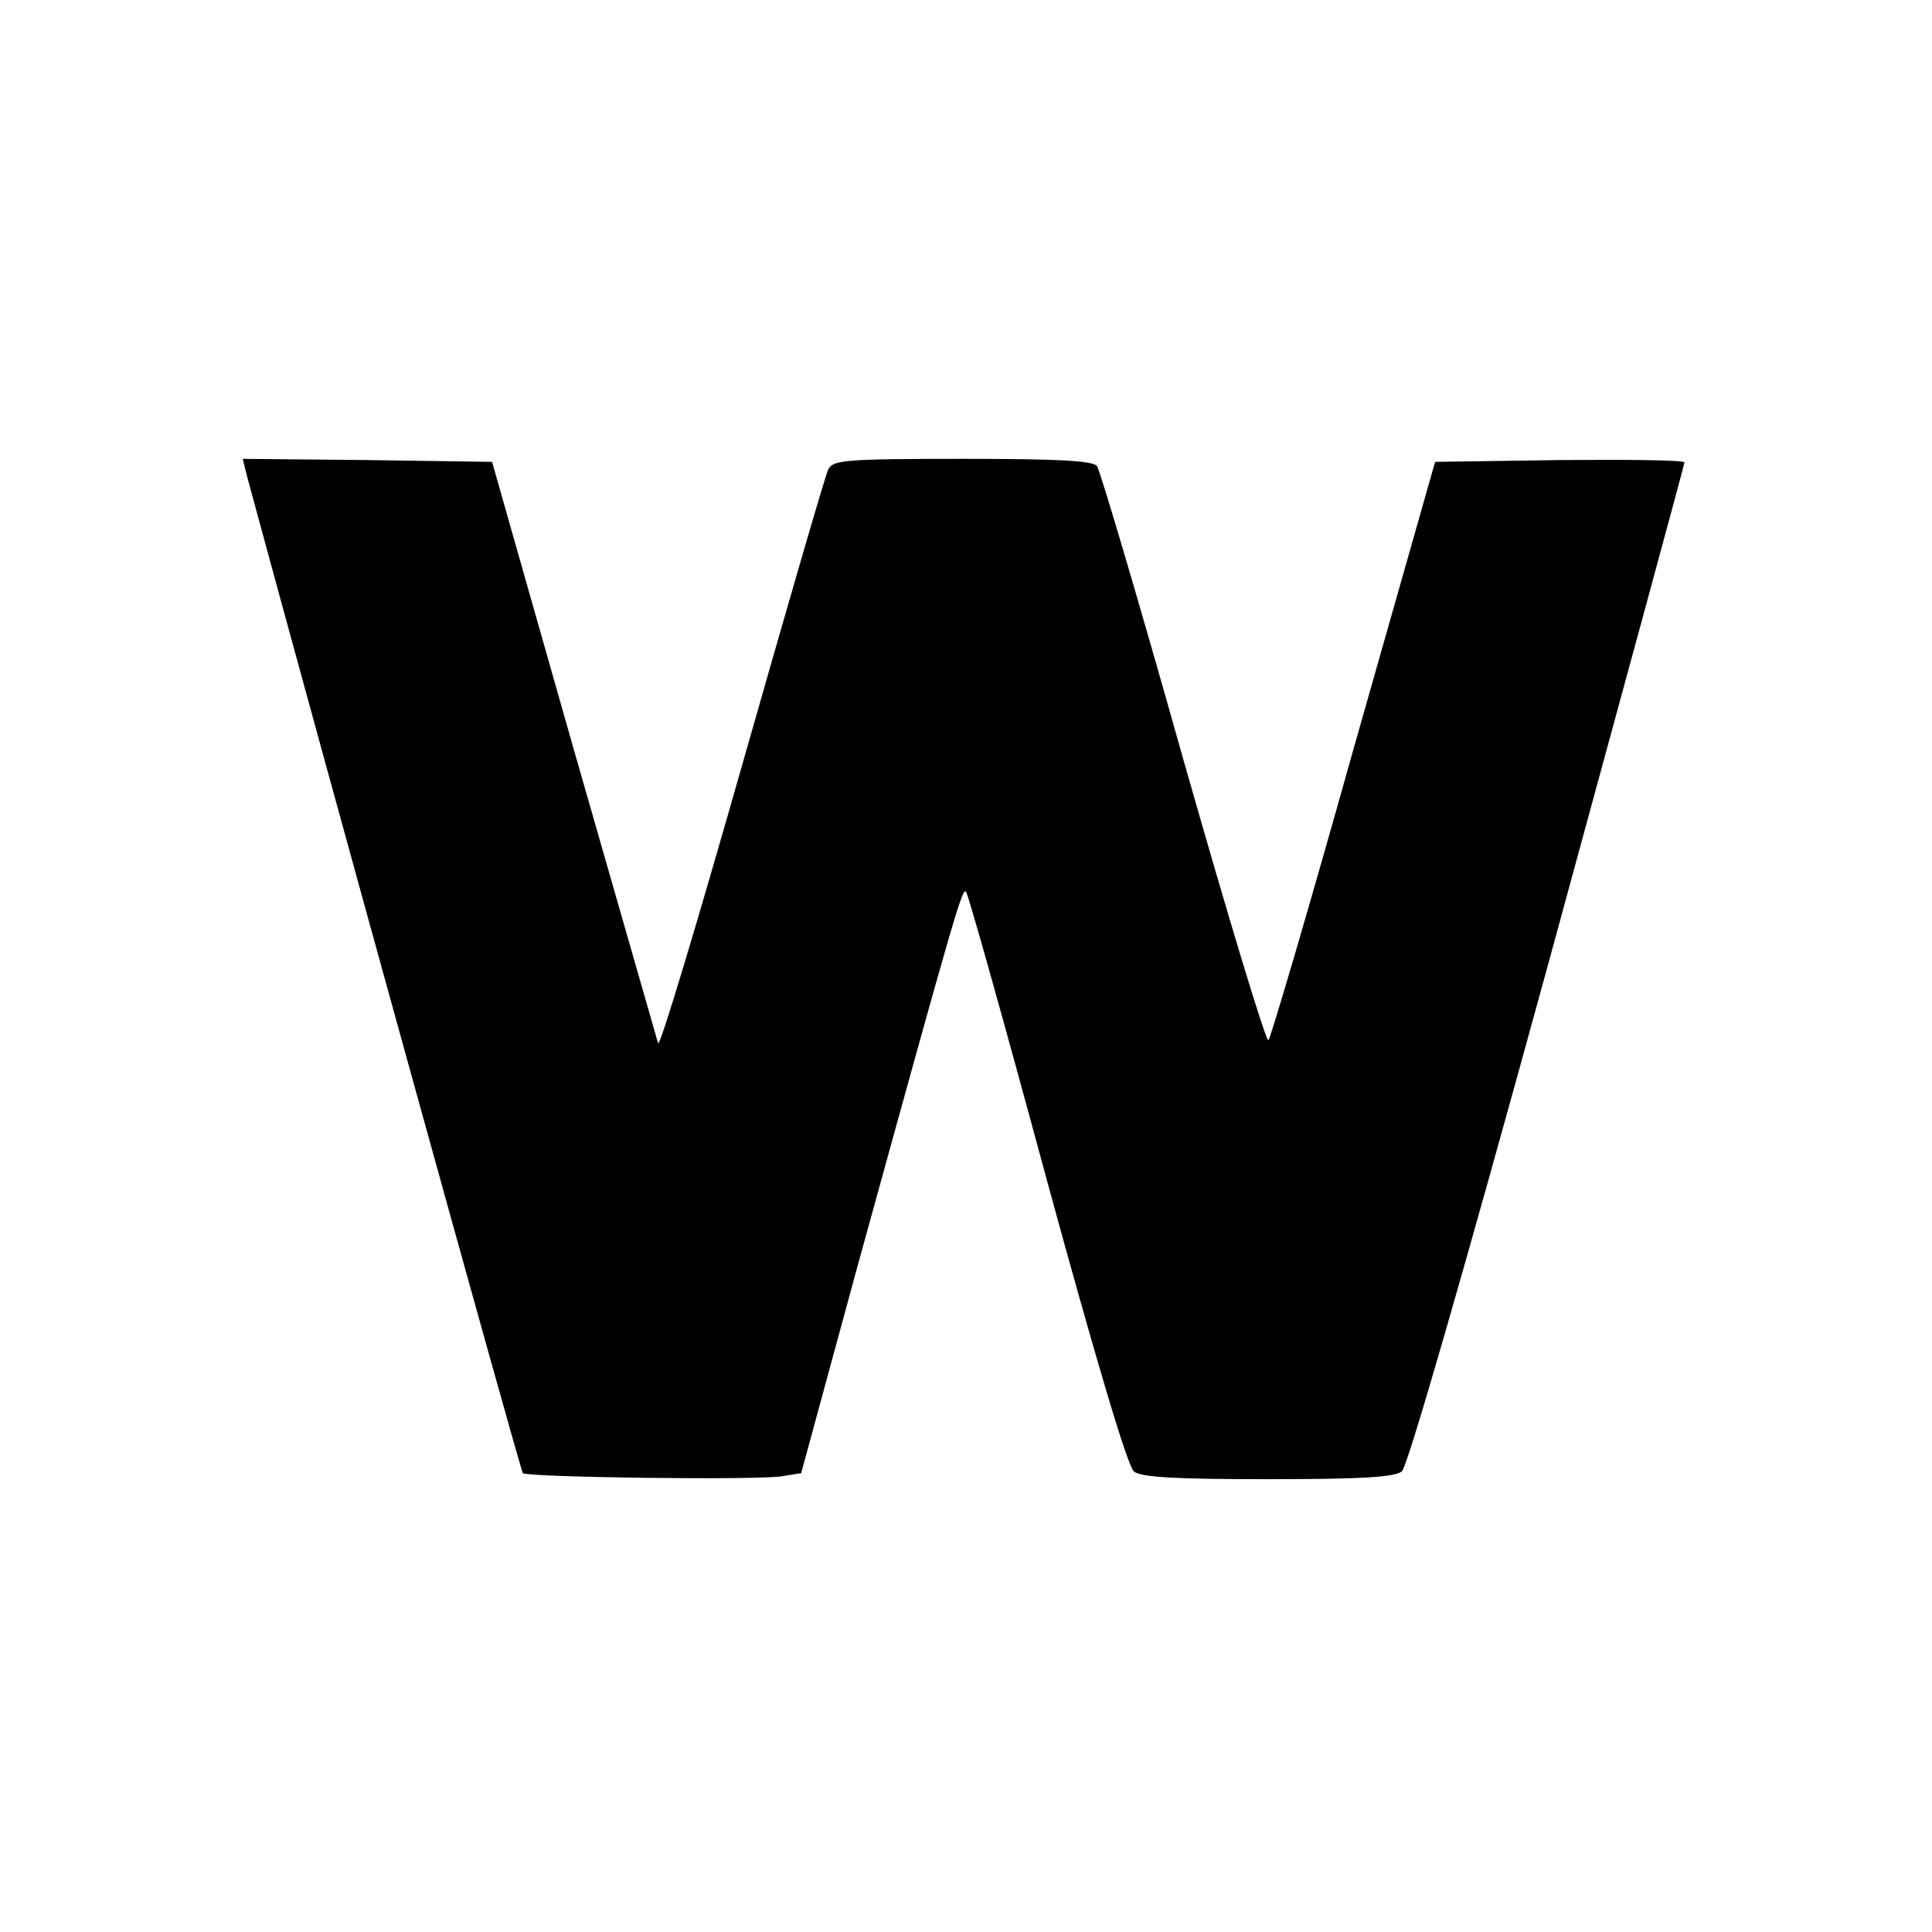
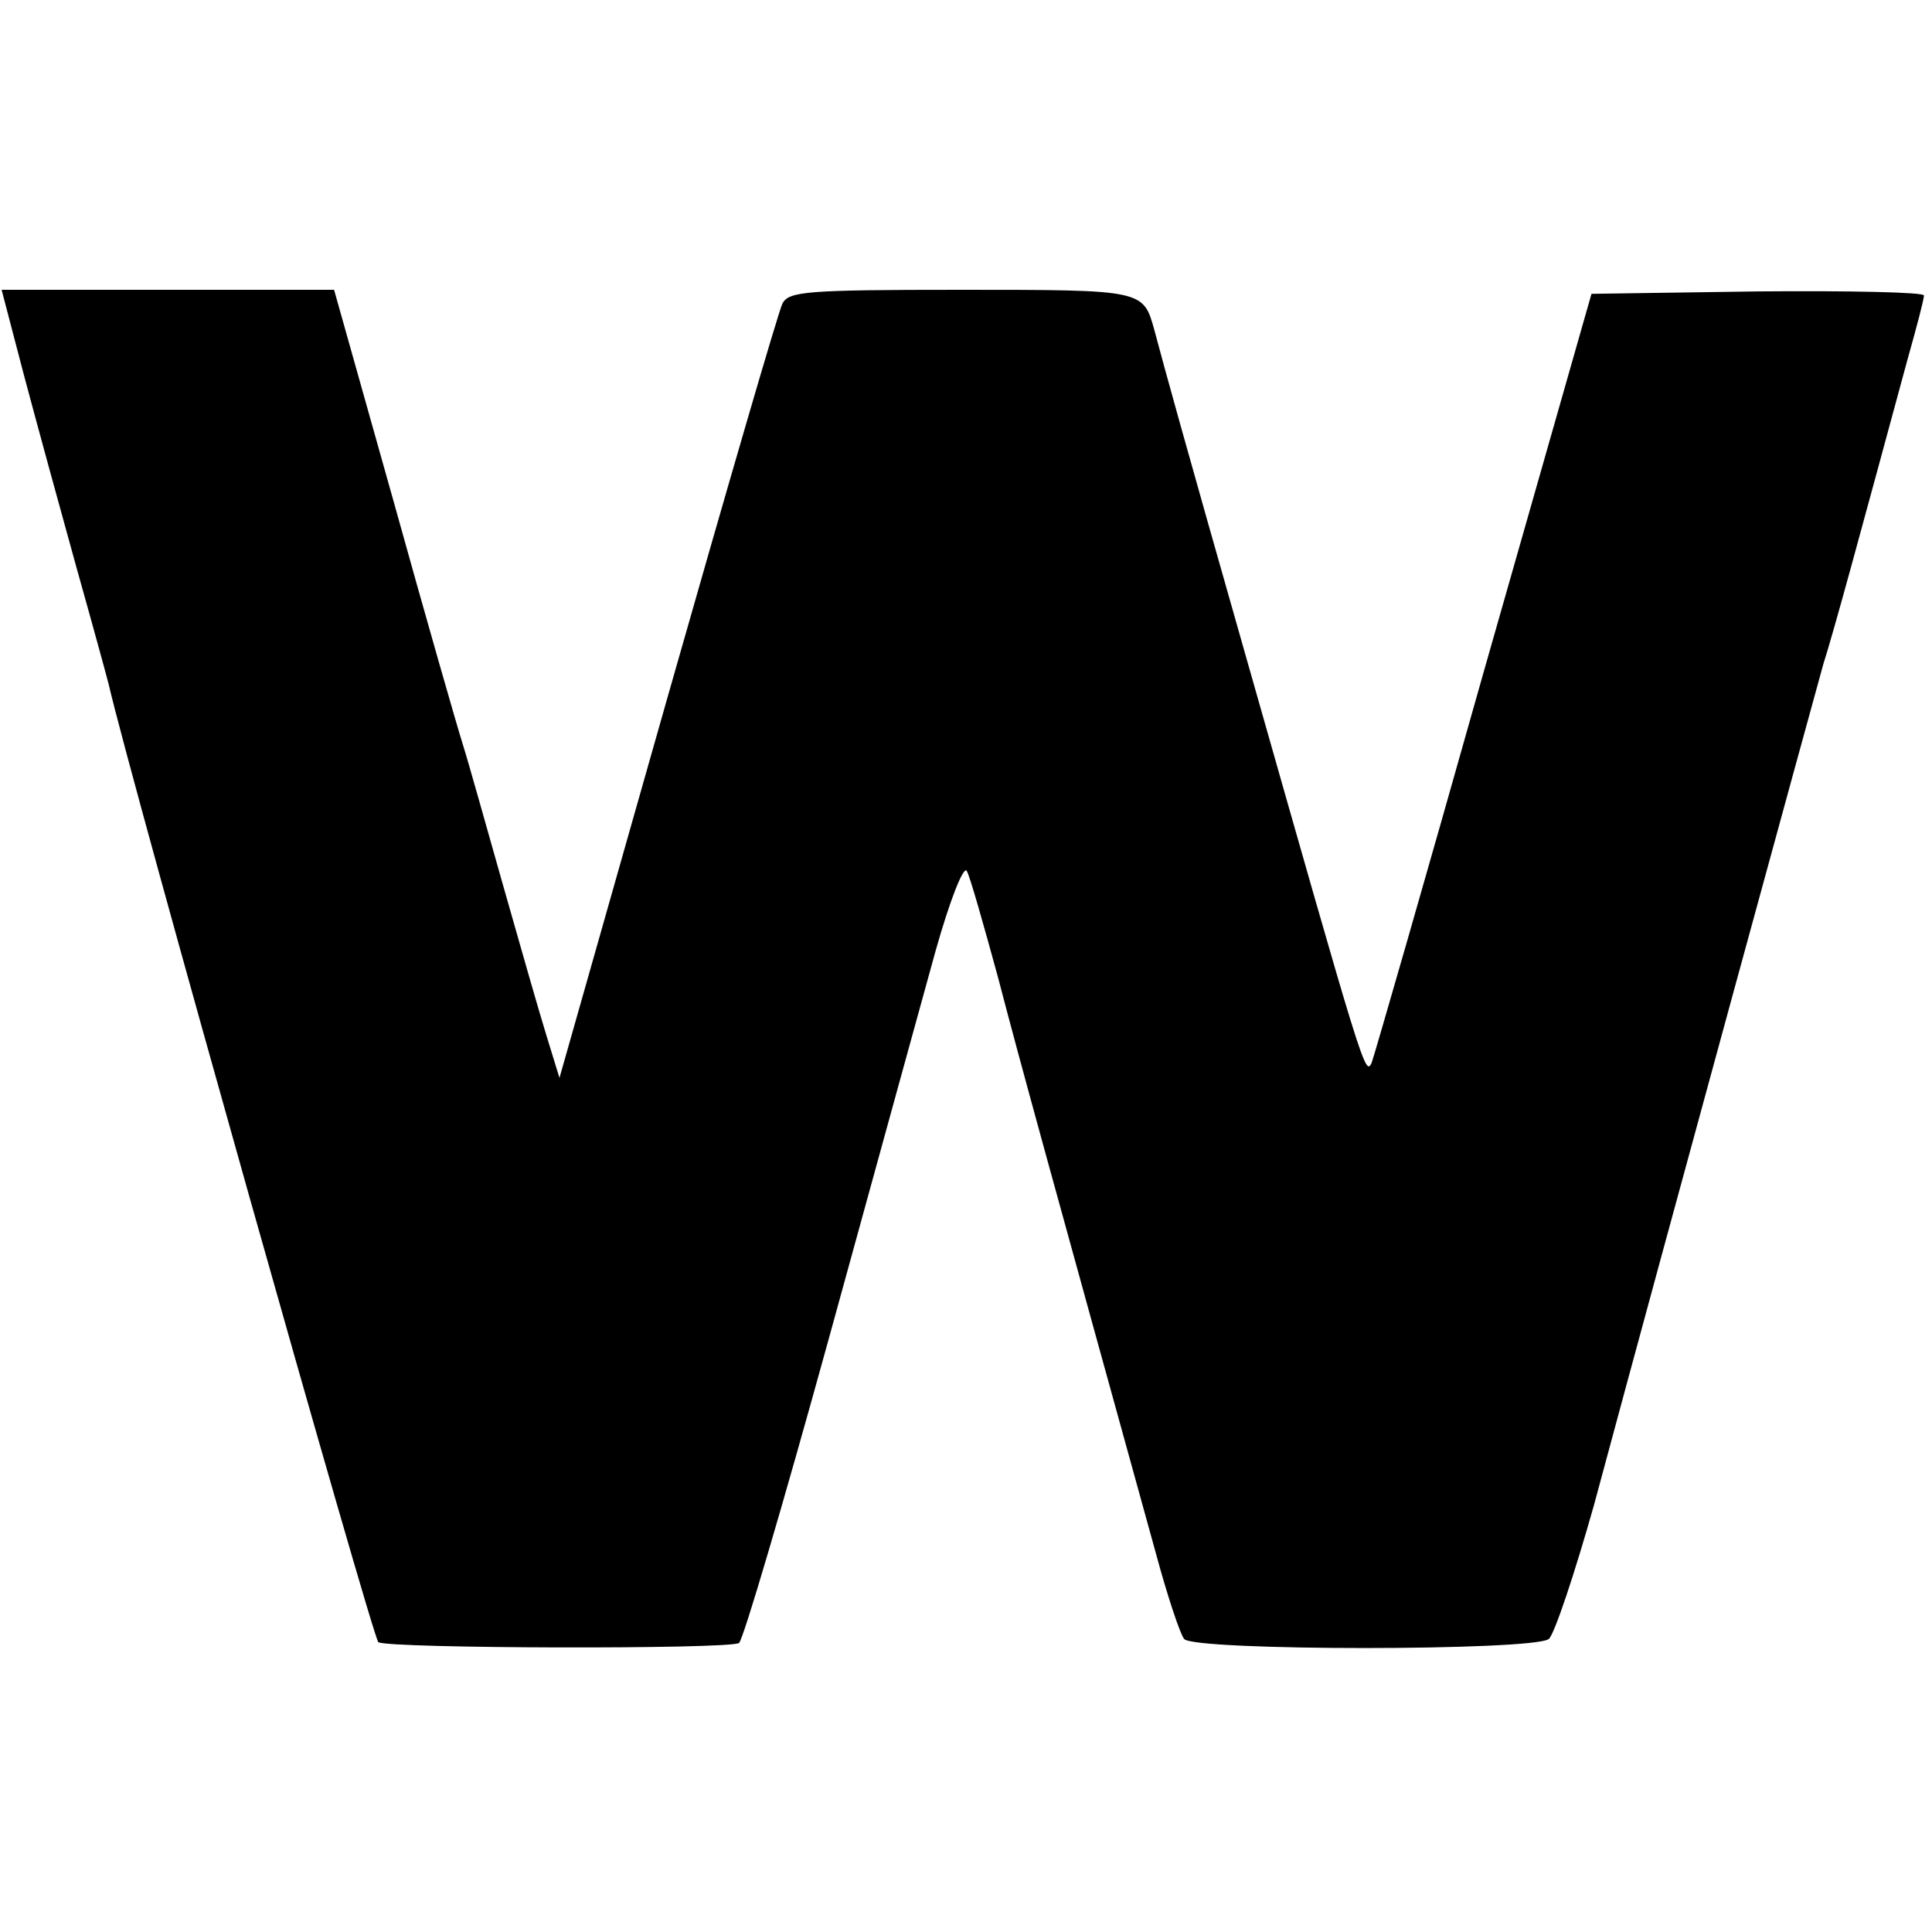
- <svg xmlns="http://www.w3.org/2000/svg" version="1.0" width="320pt" height="320pt" viewBox="0 0 320 320" preserveAspectRatio="xMidYMid meet">
-   <g transform="translate(0,320) scale(0.1,-0.1)" fill="#000000" stroke="none">
-     <path d="M410 2408 c128 -473 452 -1644 456 -1648 8 -7 393 -12 430 -5 l31 5 92 338 c165 599 175 632 181 625 4 -5 64 -219 134 -478 80 -293 134 -475 144 -482 11 -10 72 -13 222 -13 150 0 210 3 222 13 9 7 103 332 242 839 124 454 226 829 226 832 0 4 -93 5 -207 4 l-206 -3 -135 -475 c-73 -261 -137 -478 -141 -483 -4 -4 -67 205 -141 465 -73 260 -138 479 -143 486 -7 9 -64 12 -223 12 -193 0 -214 -2 -222 -17 -5 -10 -69 -231 -143 -491 -74 -260 -136 -467 -139 -460 -2 7 -65 227 -140 488 l-135 475 -207 3 -206 2 8 -32z" />
+ <svg xmlns="http://www.w3.org/2000/svg" version="1.0" width="240pt" height="240pt" viewBox="0 0 240 240" preserveAspectRatio="xMidYMid meet">
+   <g transform="translate(0,240) scale(0.1,-0.1)" fill="#000000" stroke="none">
+     <path d="M30 1933 c16 -60 45 -166 65 -238 20 -71 38 -137 40 -145 27 -118 328 -1185 335 -1190 14 -8 435 -9 448 -1 5 3 55 173 111 376 56 204 116 421 133 483 18 64 35 107 39 100 4 -7 21 -67 39 -133 27 -104 70 -259 196 -715 14 -52 30 -100 35 -106 12 -15 434 -15 453 0 7 6 32 81 56 166 94 349 272 998 285 1045 14 44 45 159 105 380 11 39 20 73 20 78 0 4 -93 6 -206 5 l-207 -3 -134 -470 c-73 -259 -136 -477 -139 -485 -8 -18 -10 -10 -155 500 -80 281 -102 361 -115 410 -14 50 -13 50 -240 50 -193 0 -214 -2 -222 -17 -5 -10 -69 -230 -143 -490 l-134 -472 -16 52 c-9 29 -33 113 -54 187 -21 74 -43 153 -50 175 -7 22 -46 158 -86 302 l-74 263 -206 0 -207 0 28 -107z" />
  </g>
</svg>
